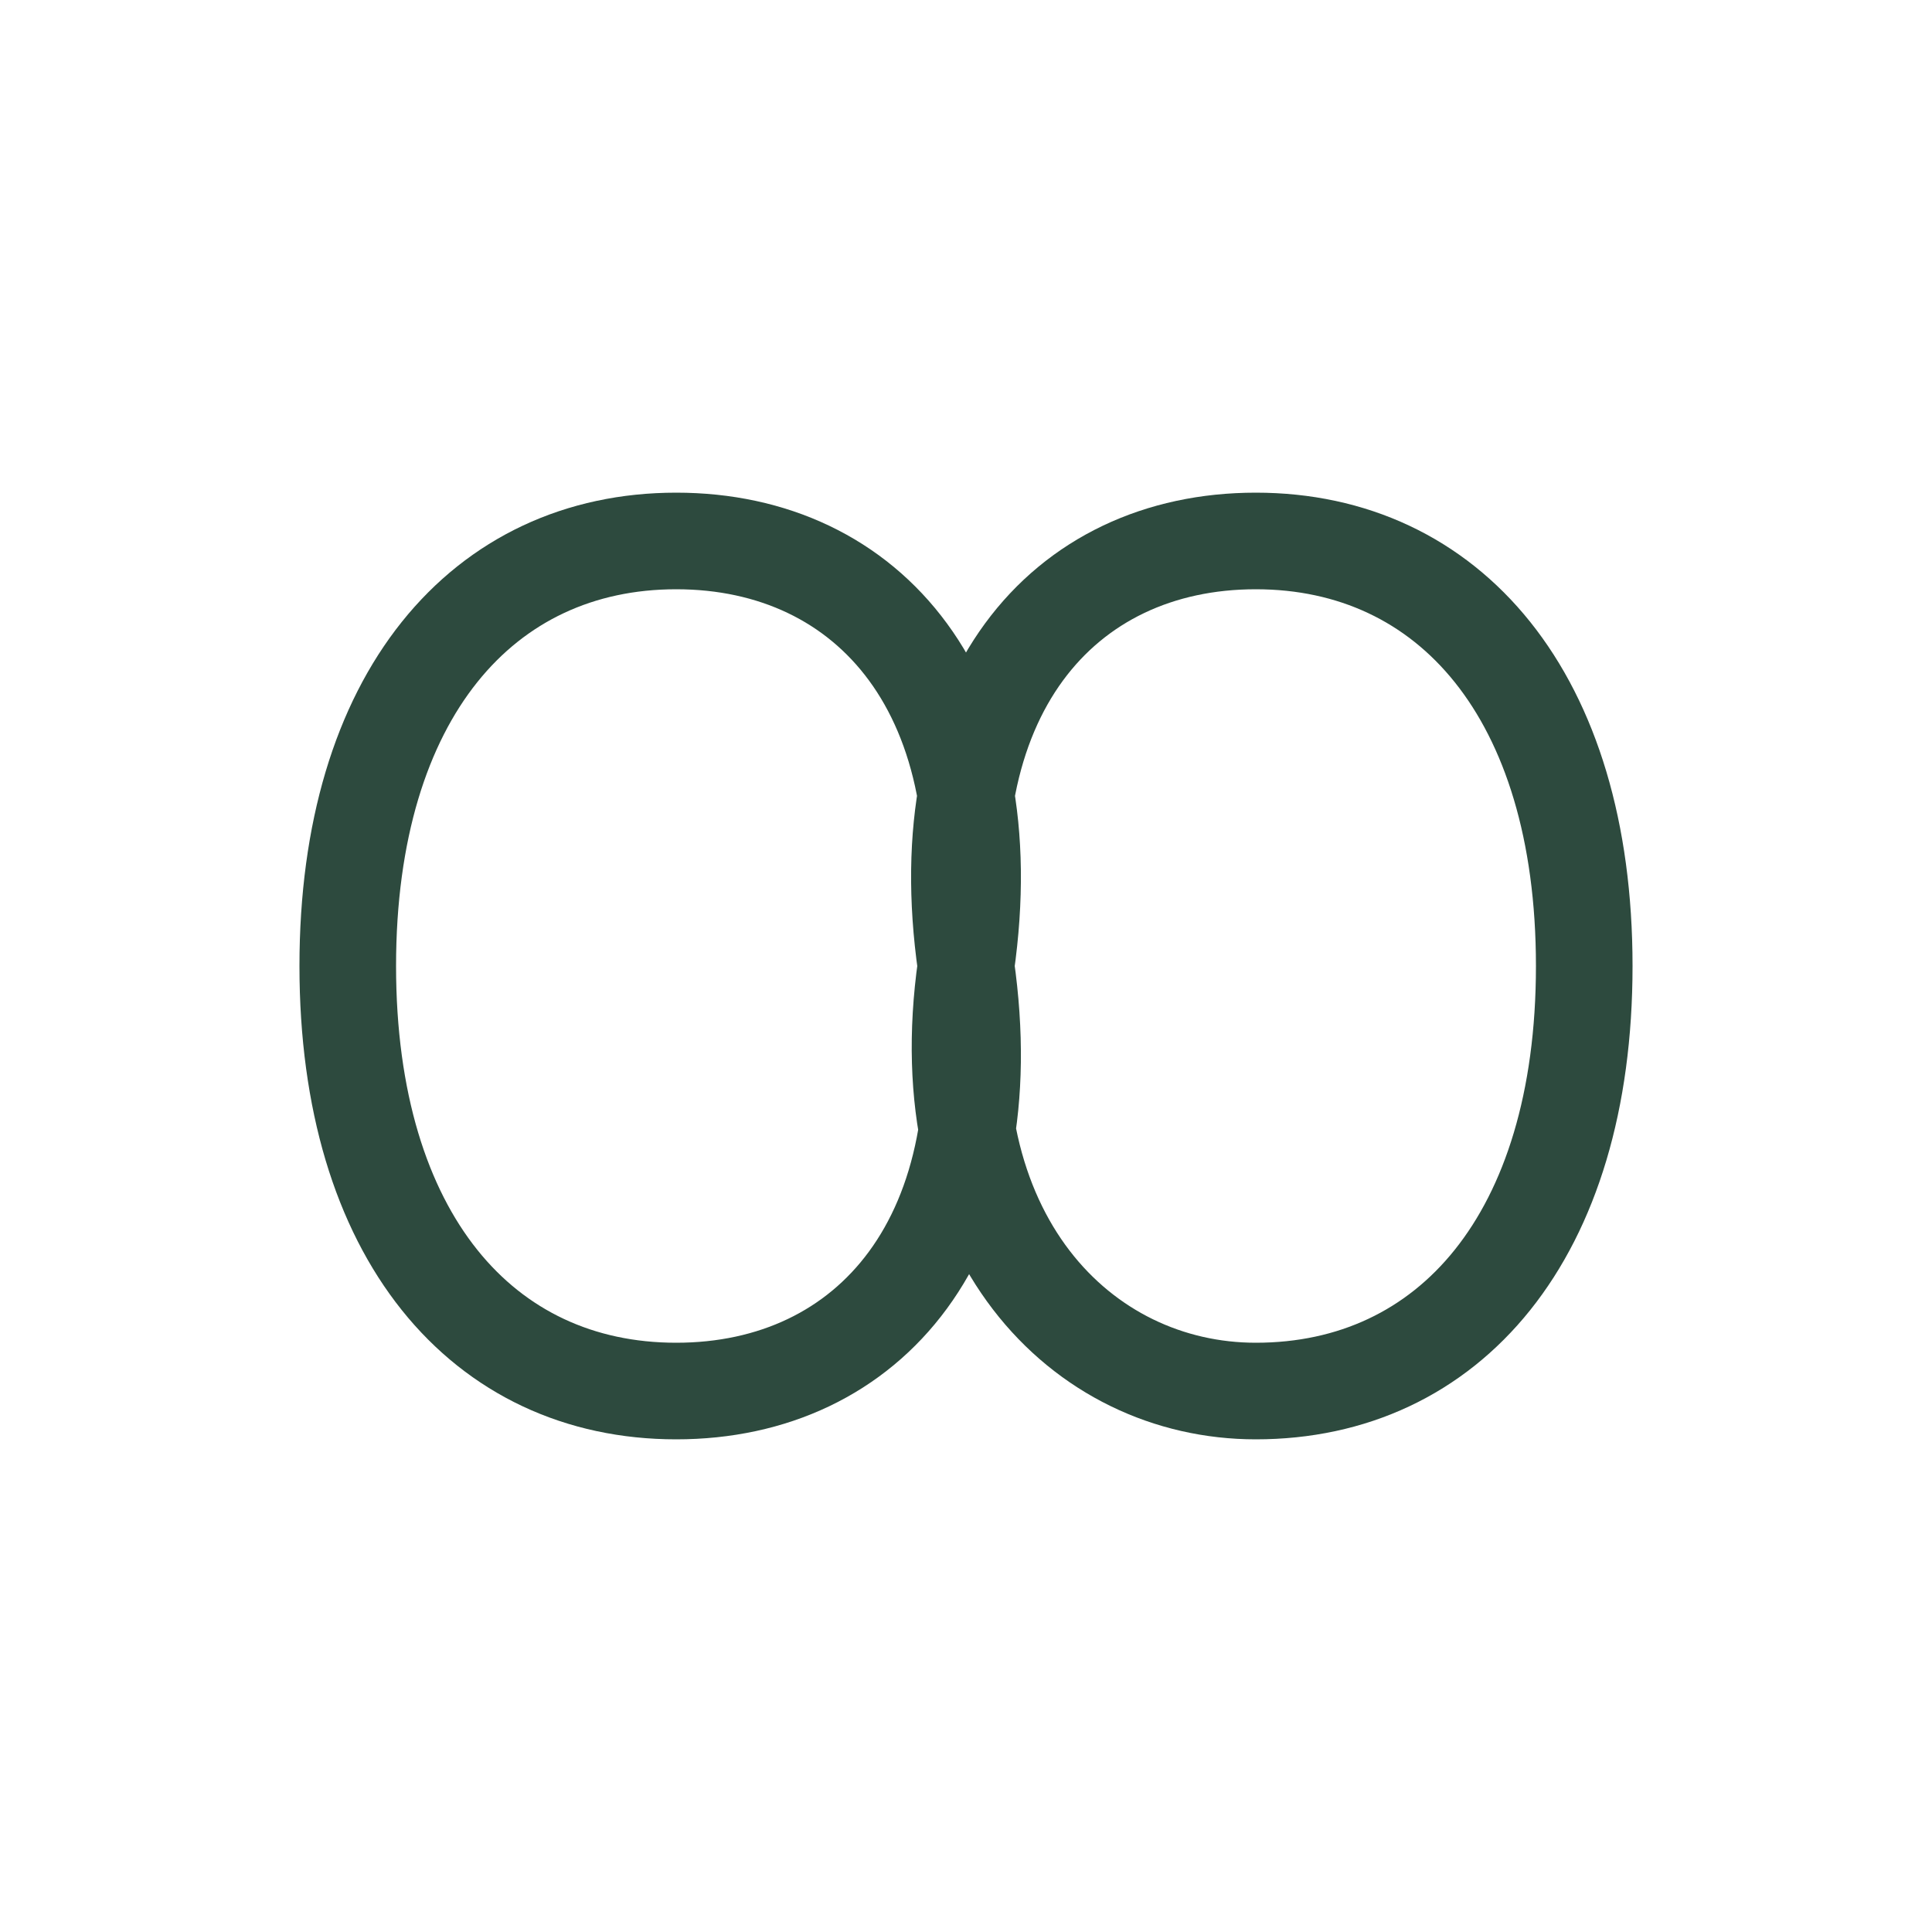
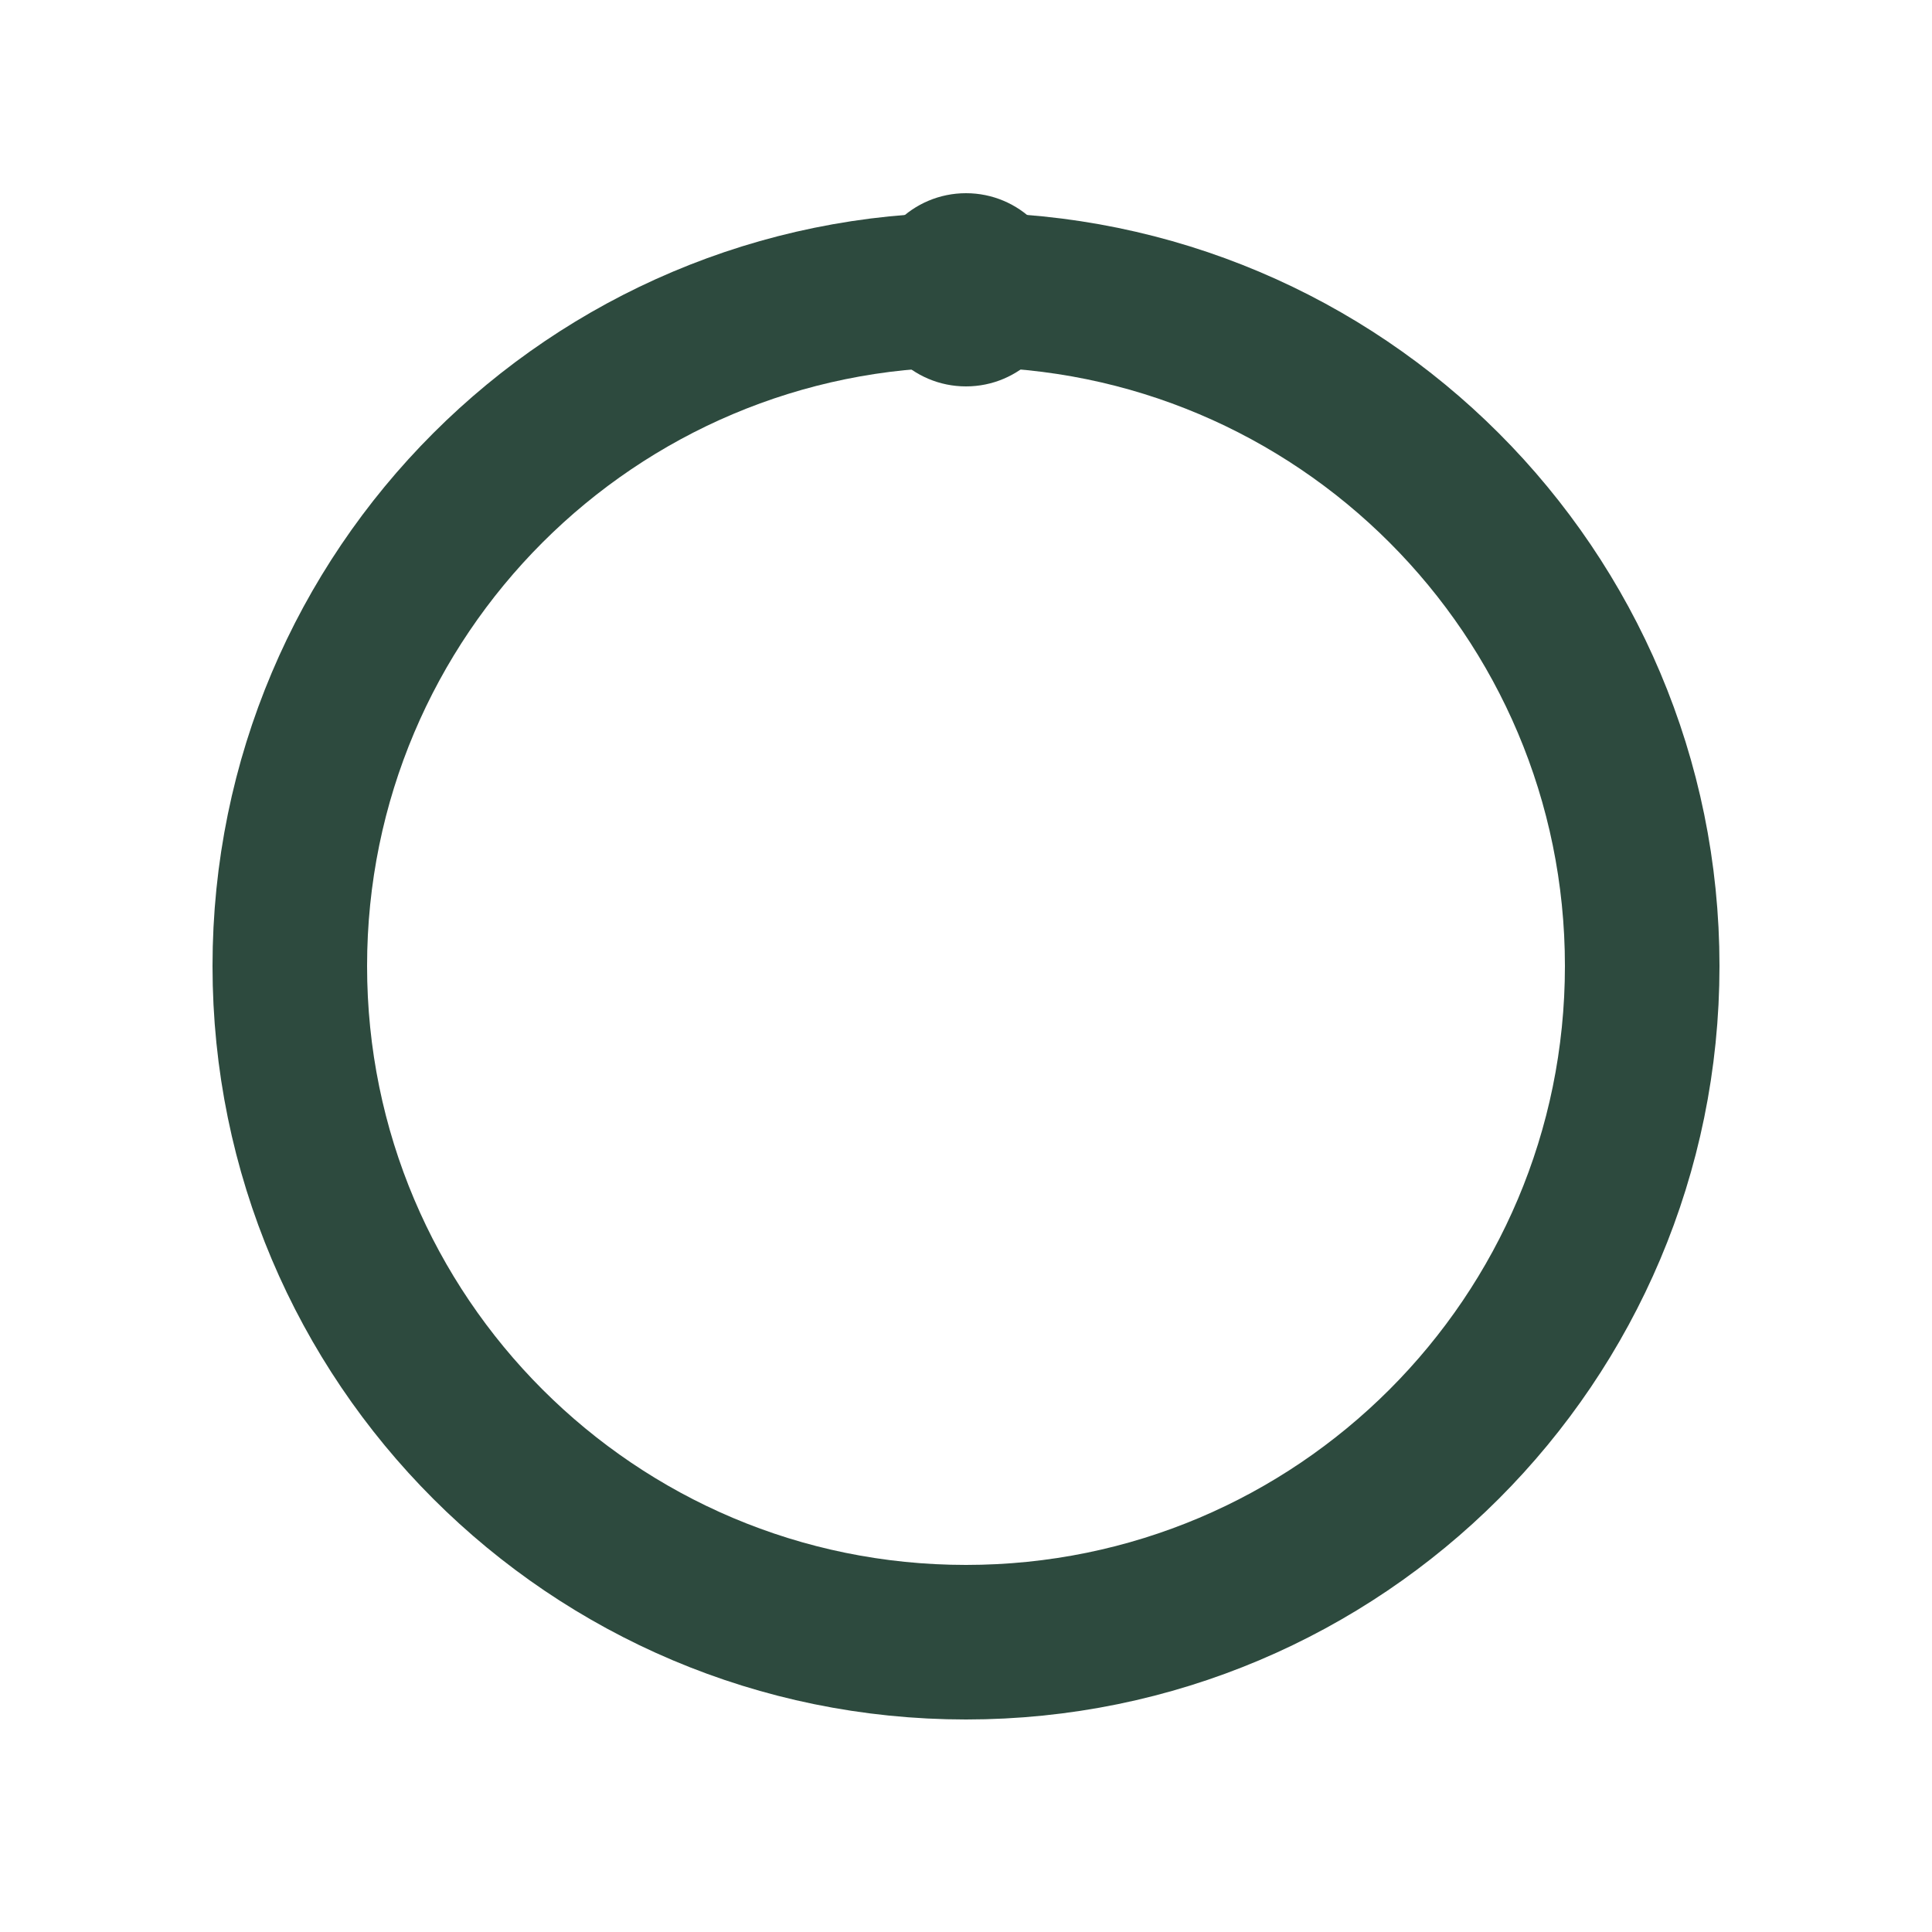
<svg xmlns="http://www.w3.org/2000/svg" viewBox="0 0 100 100">
-   <path d="M 18,50 C 18,36 25,28 35,28 C 45,28 52,36 50,50 C 48,64 56,72 65,72 C 75,72 82,64 82,50 C 82,36 75,28 65,28 C 55,28 48,36 50,50 C 52,64 45,72 35,72 C 25,72 18,64 18,50 Z" fill="none" stroke="#2D4A3E" stroke-width="5" stroke-linecap="round" stroke-linejoin="round" />
+   <circle cx="50" cy="50" r="35" fill="none" stroke="#2D4A3E" stroke-width="8" stroke-linecap="round" />
+   <circle cx="50" cy="15" r="5" fill="#2D4A3E" />
</svg>
